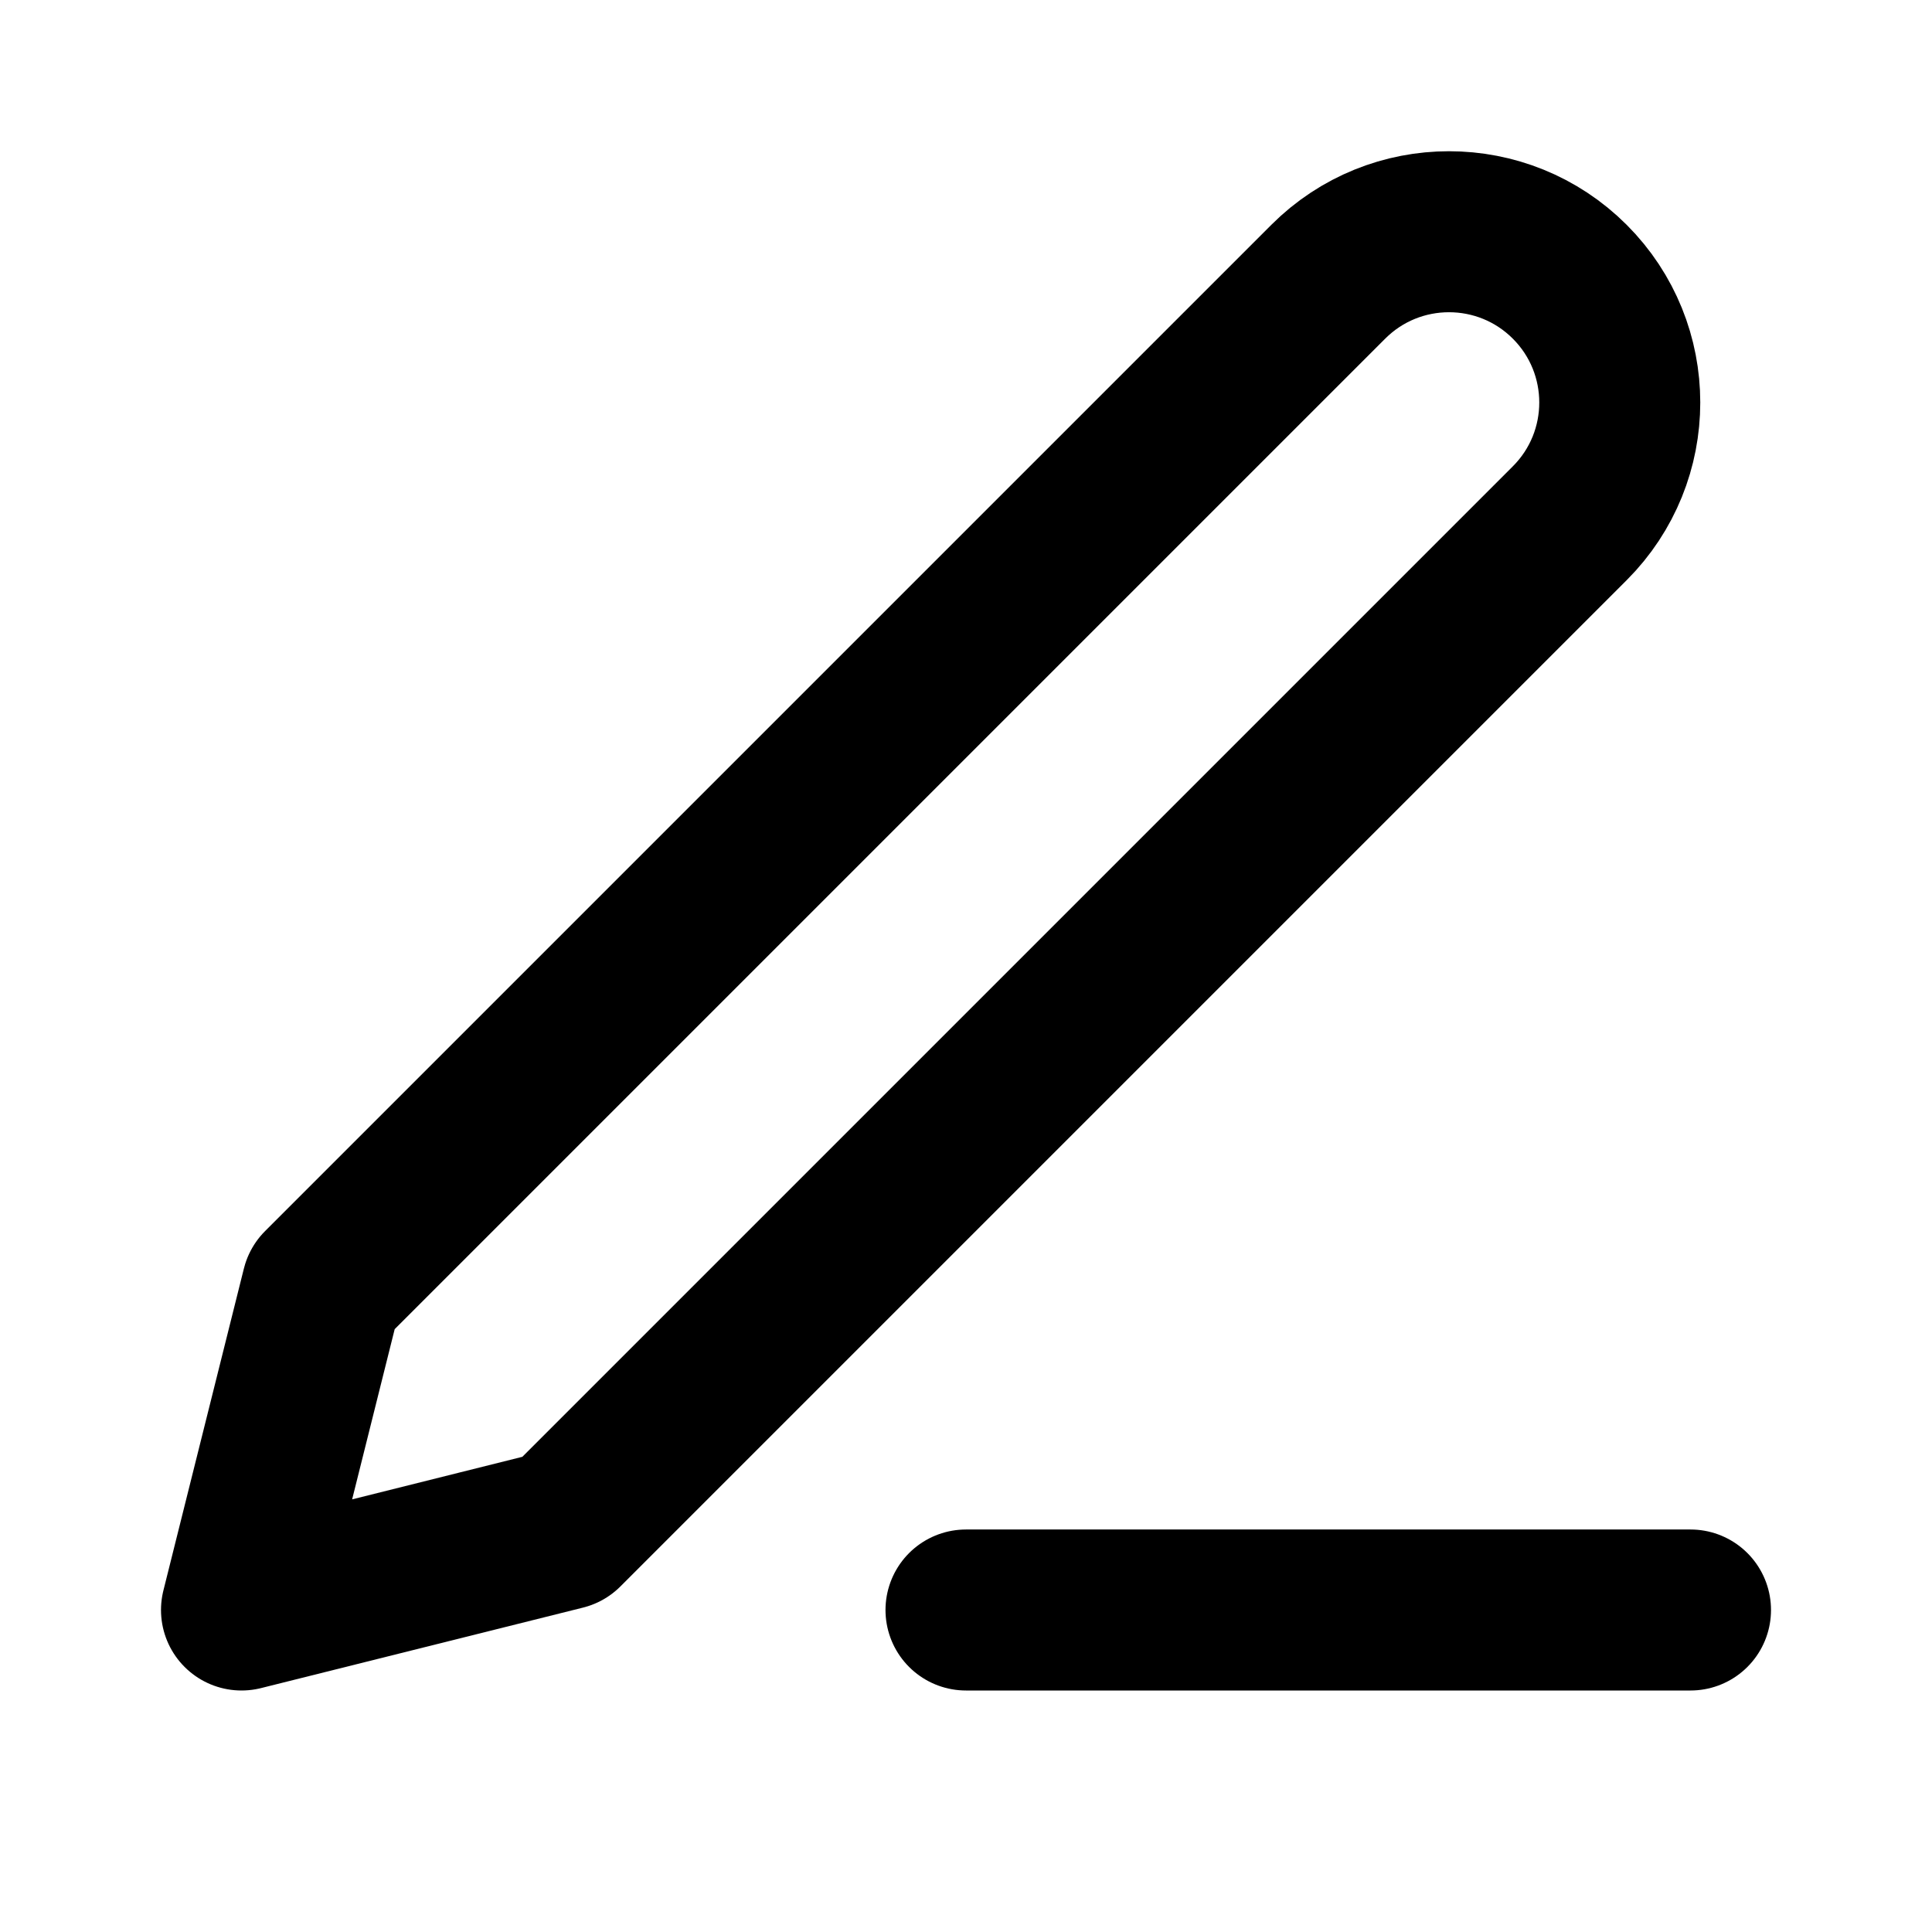
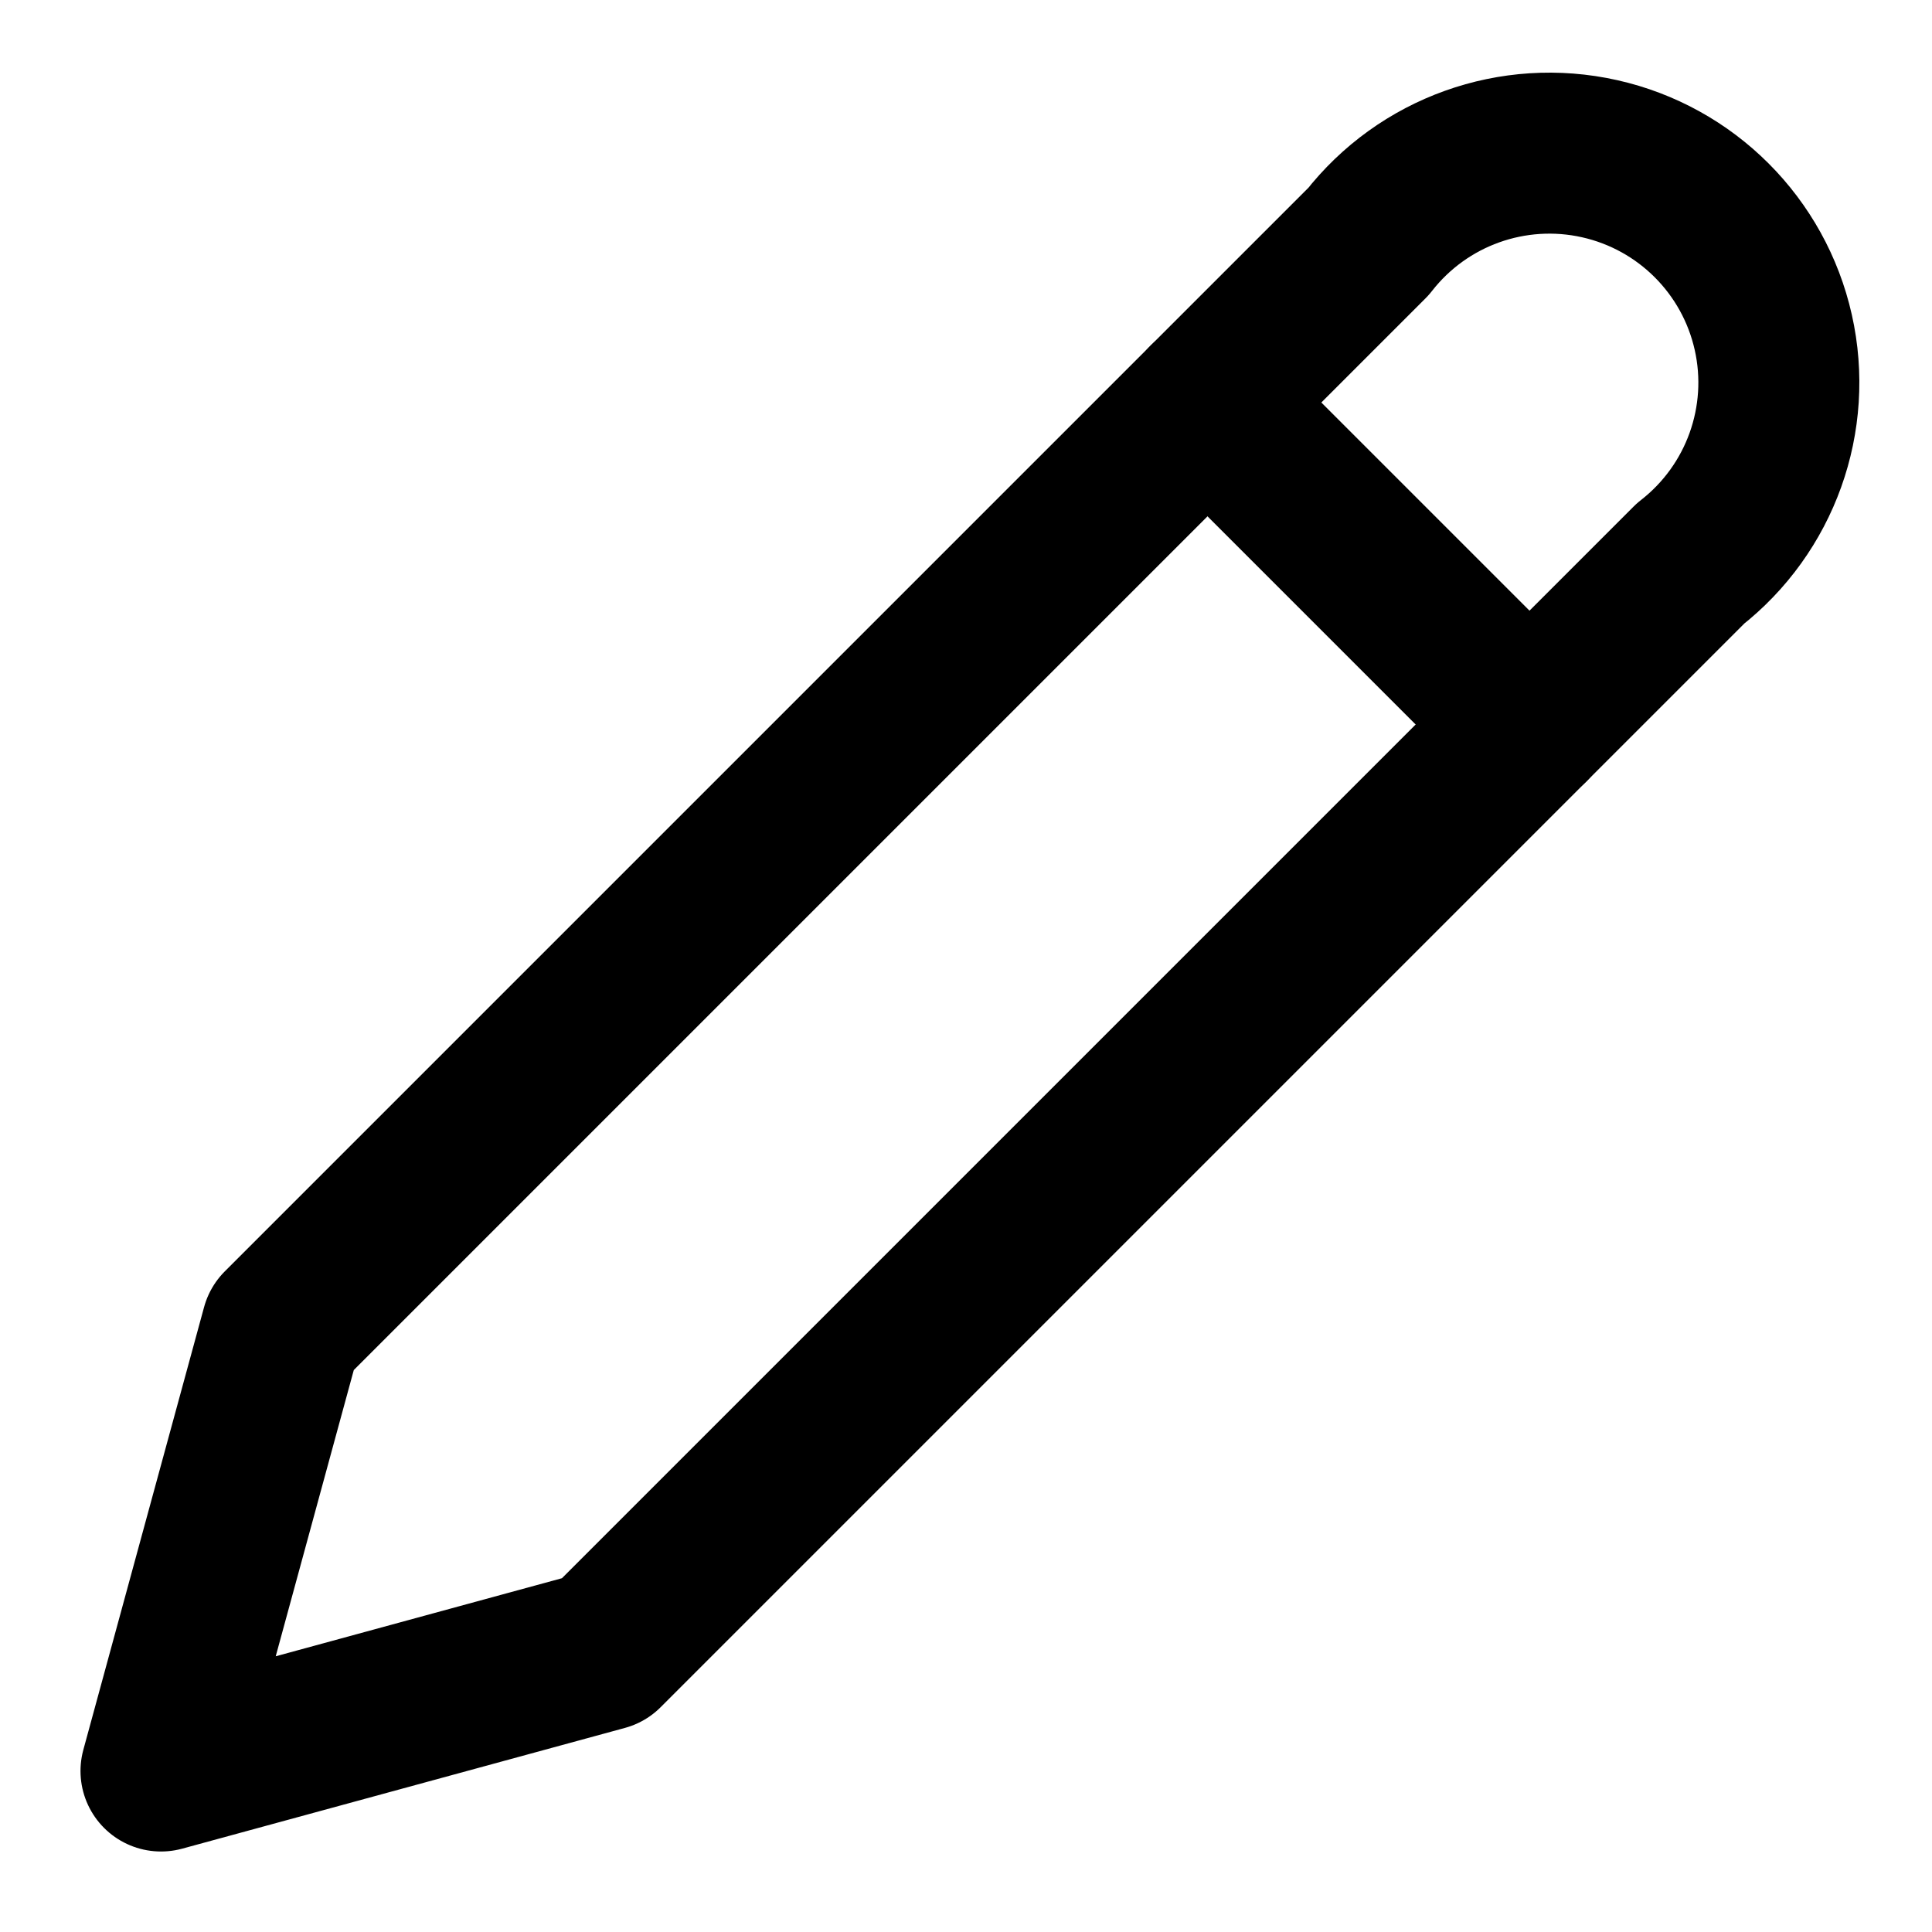
<svg xmlns="http://www.w3.org/2000/svg" viewBox="0 0 24 24" fill="none" stroke="currentColor" stroke-width="2" stroke-linecap="round" stroke-linejoin="round">
-   <path d="M12 20h9" />
-   <path d="M16.5 3.5a2.121 2.121 0 1 1 3 3L7 19l-4 1 1-4L16.5 3.5z" />
+   <path d="M17 3a2.85 2.85 0 1 1 4 4L7.5 20.5 2 22l1.5-5.5Z" />
+   <line x1="15" y1="5" x2="19" y2="9" />
</svg>
